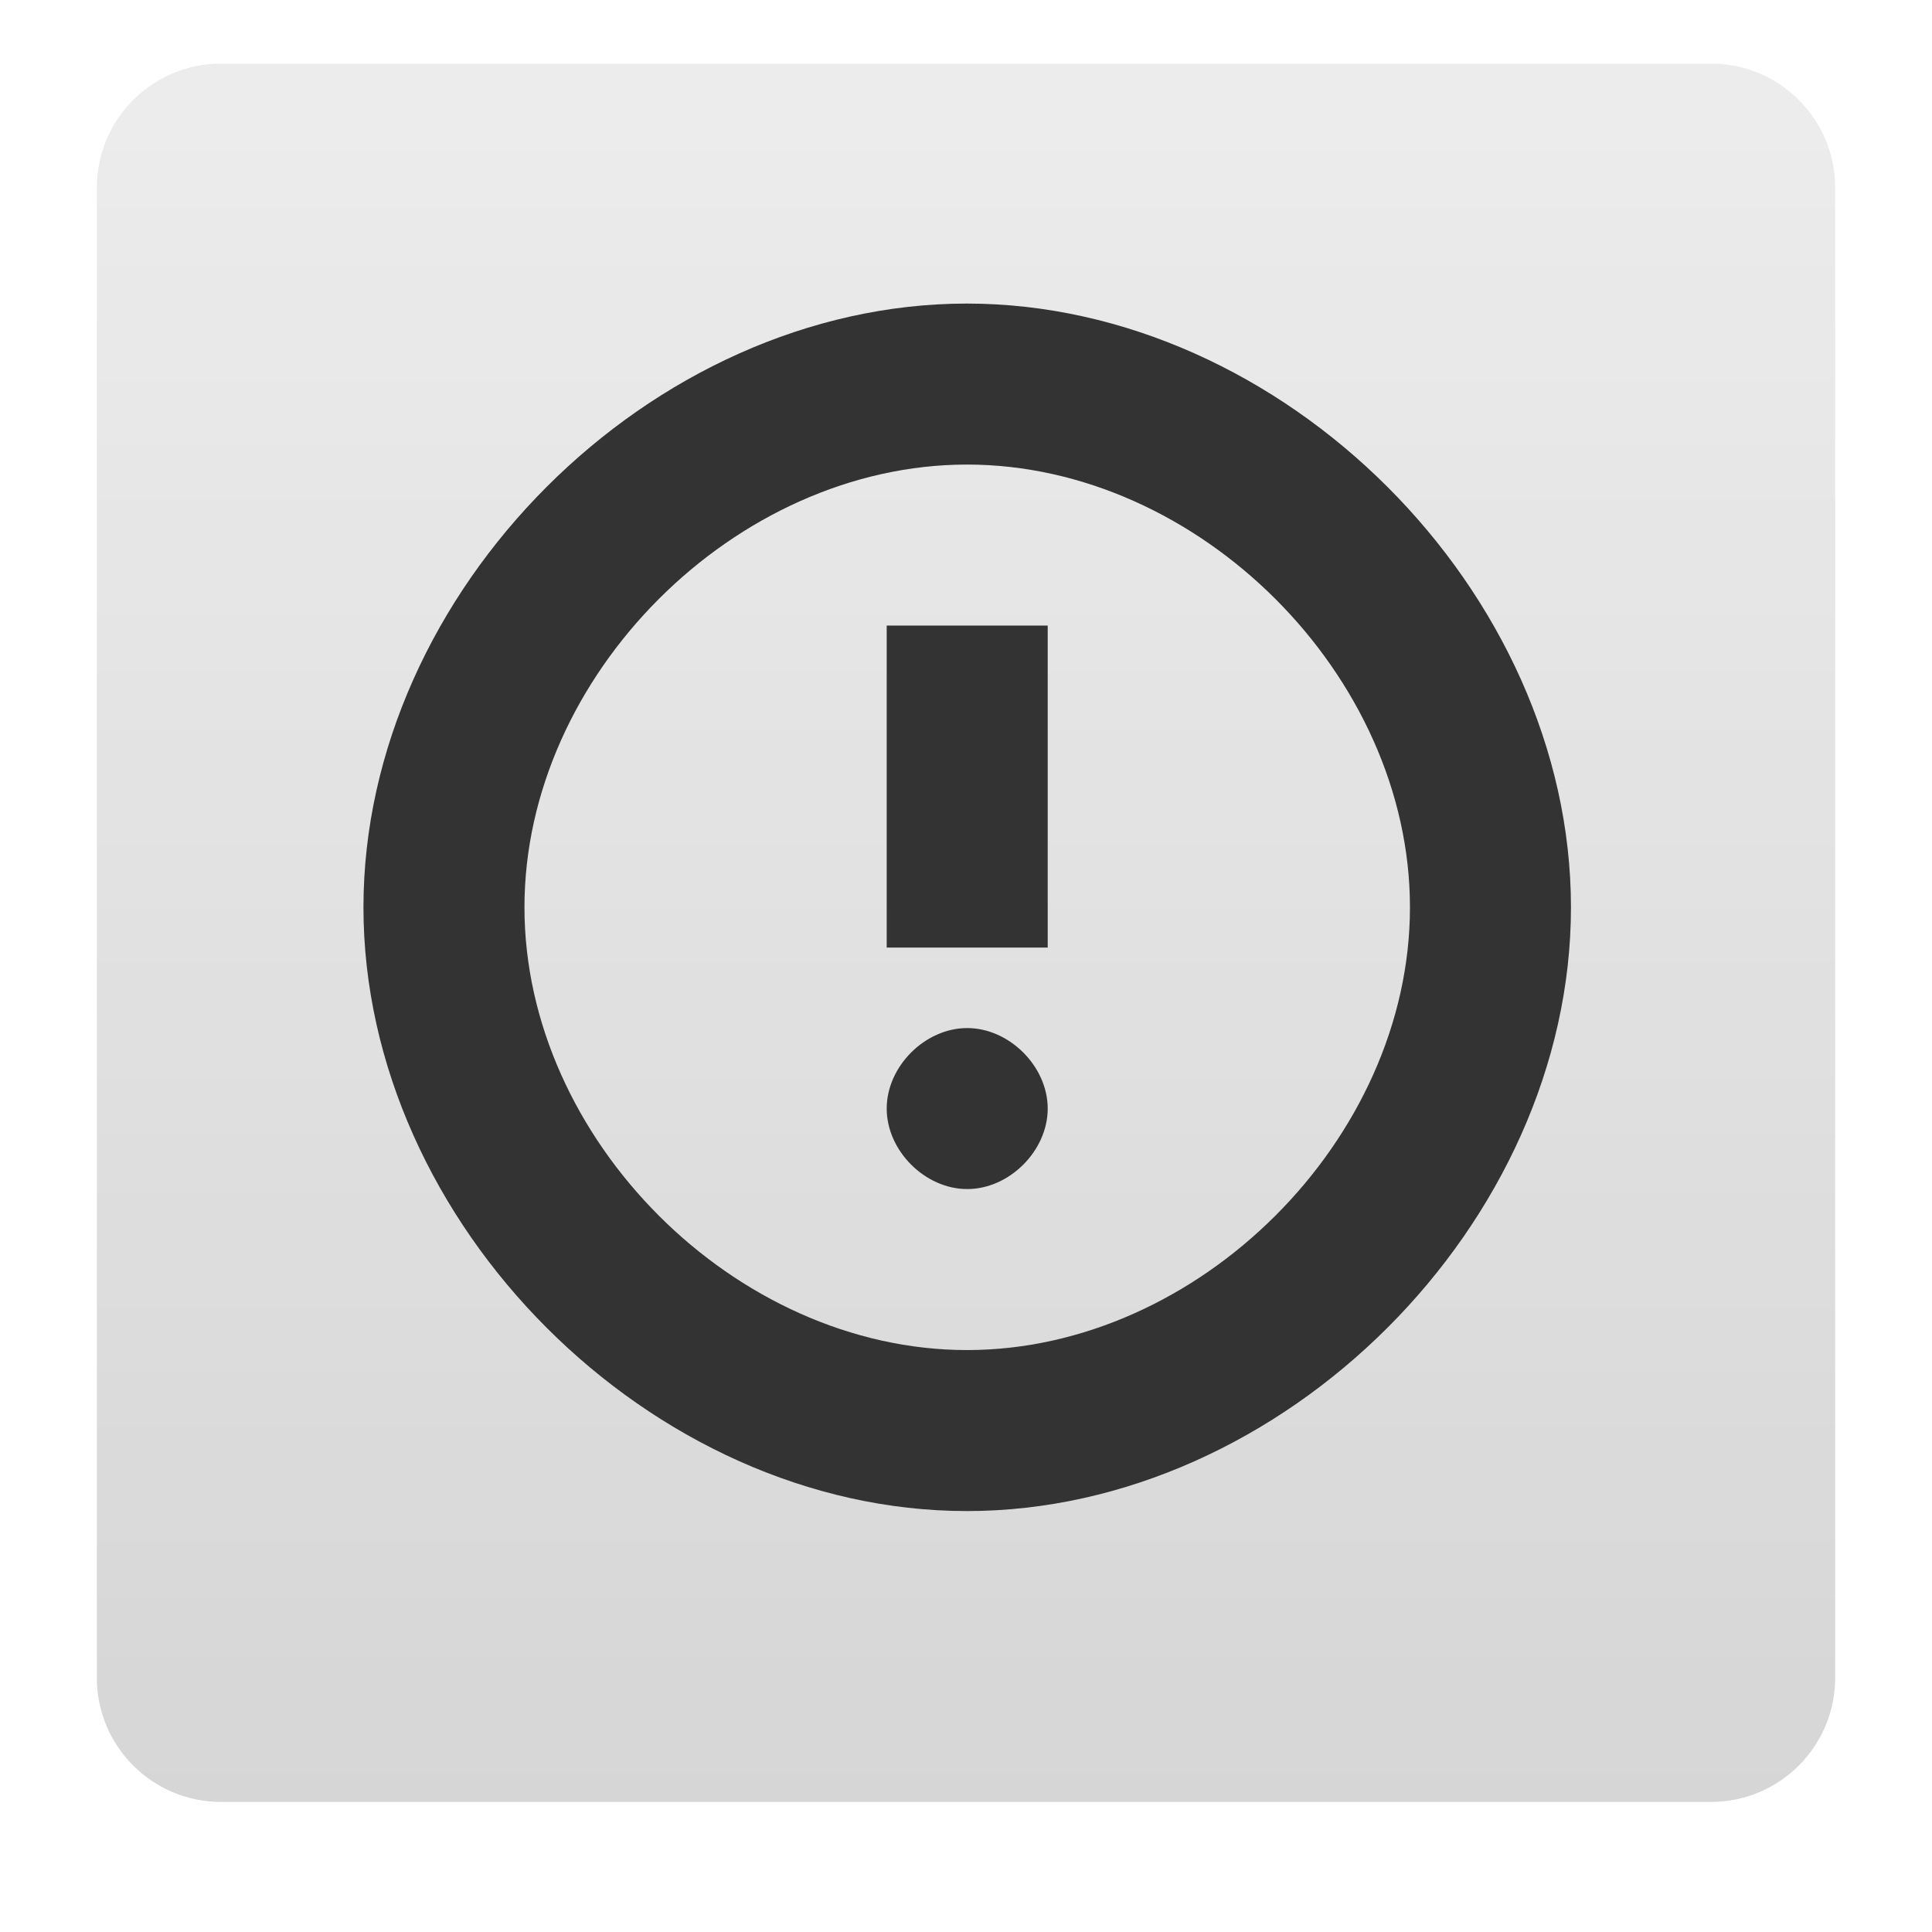
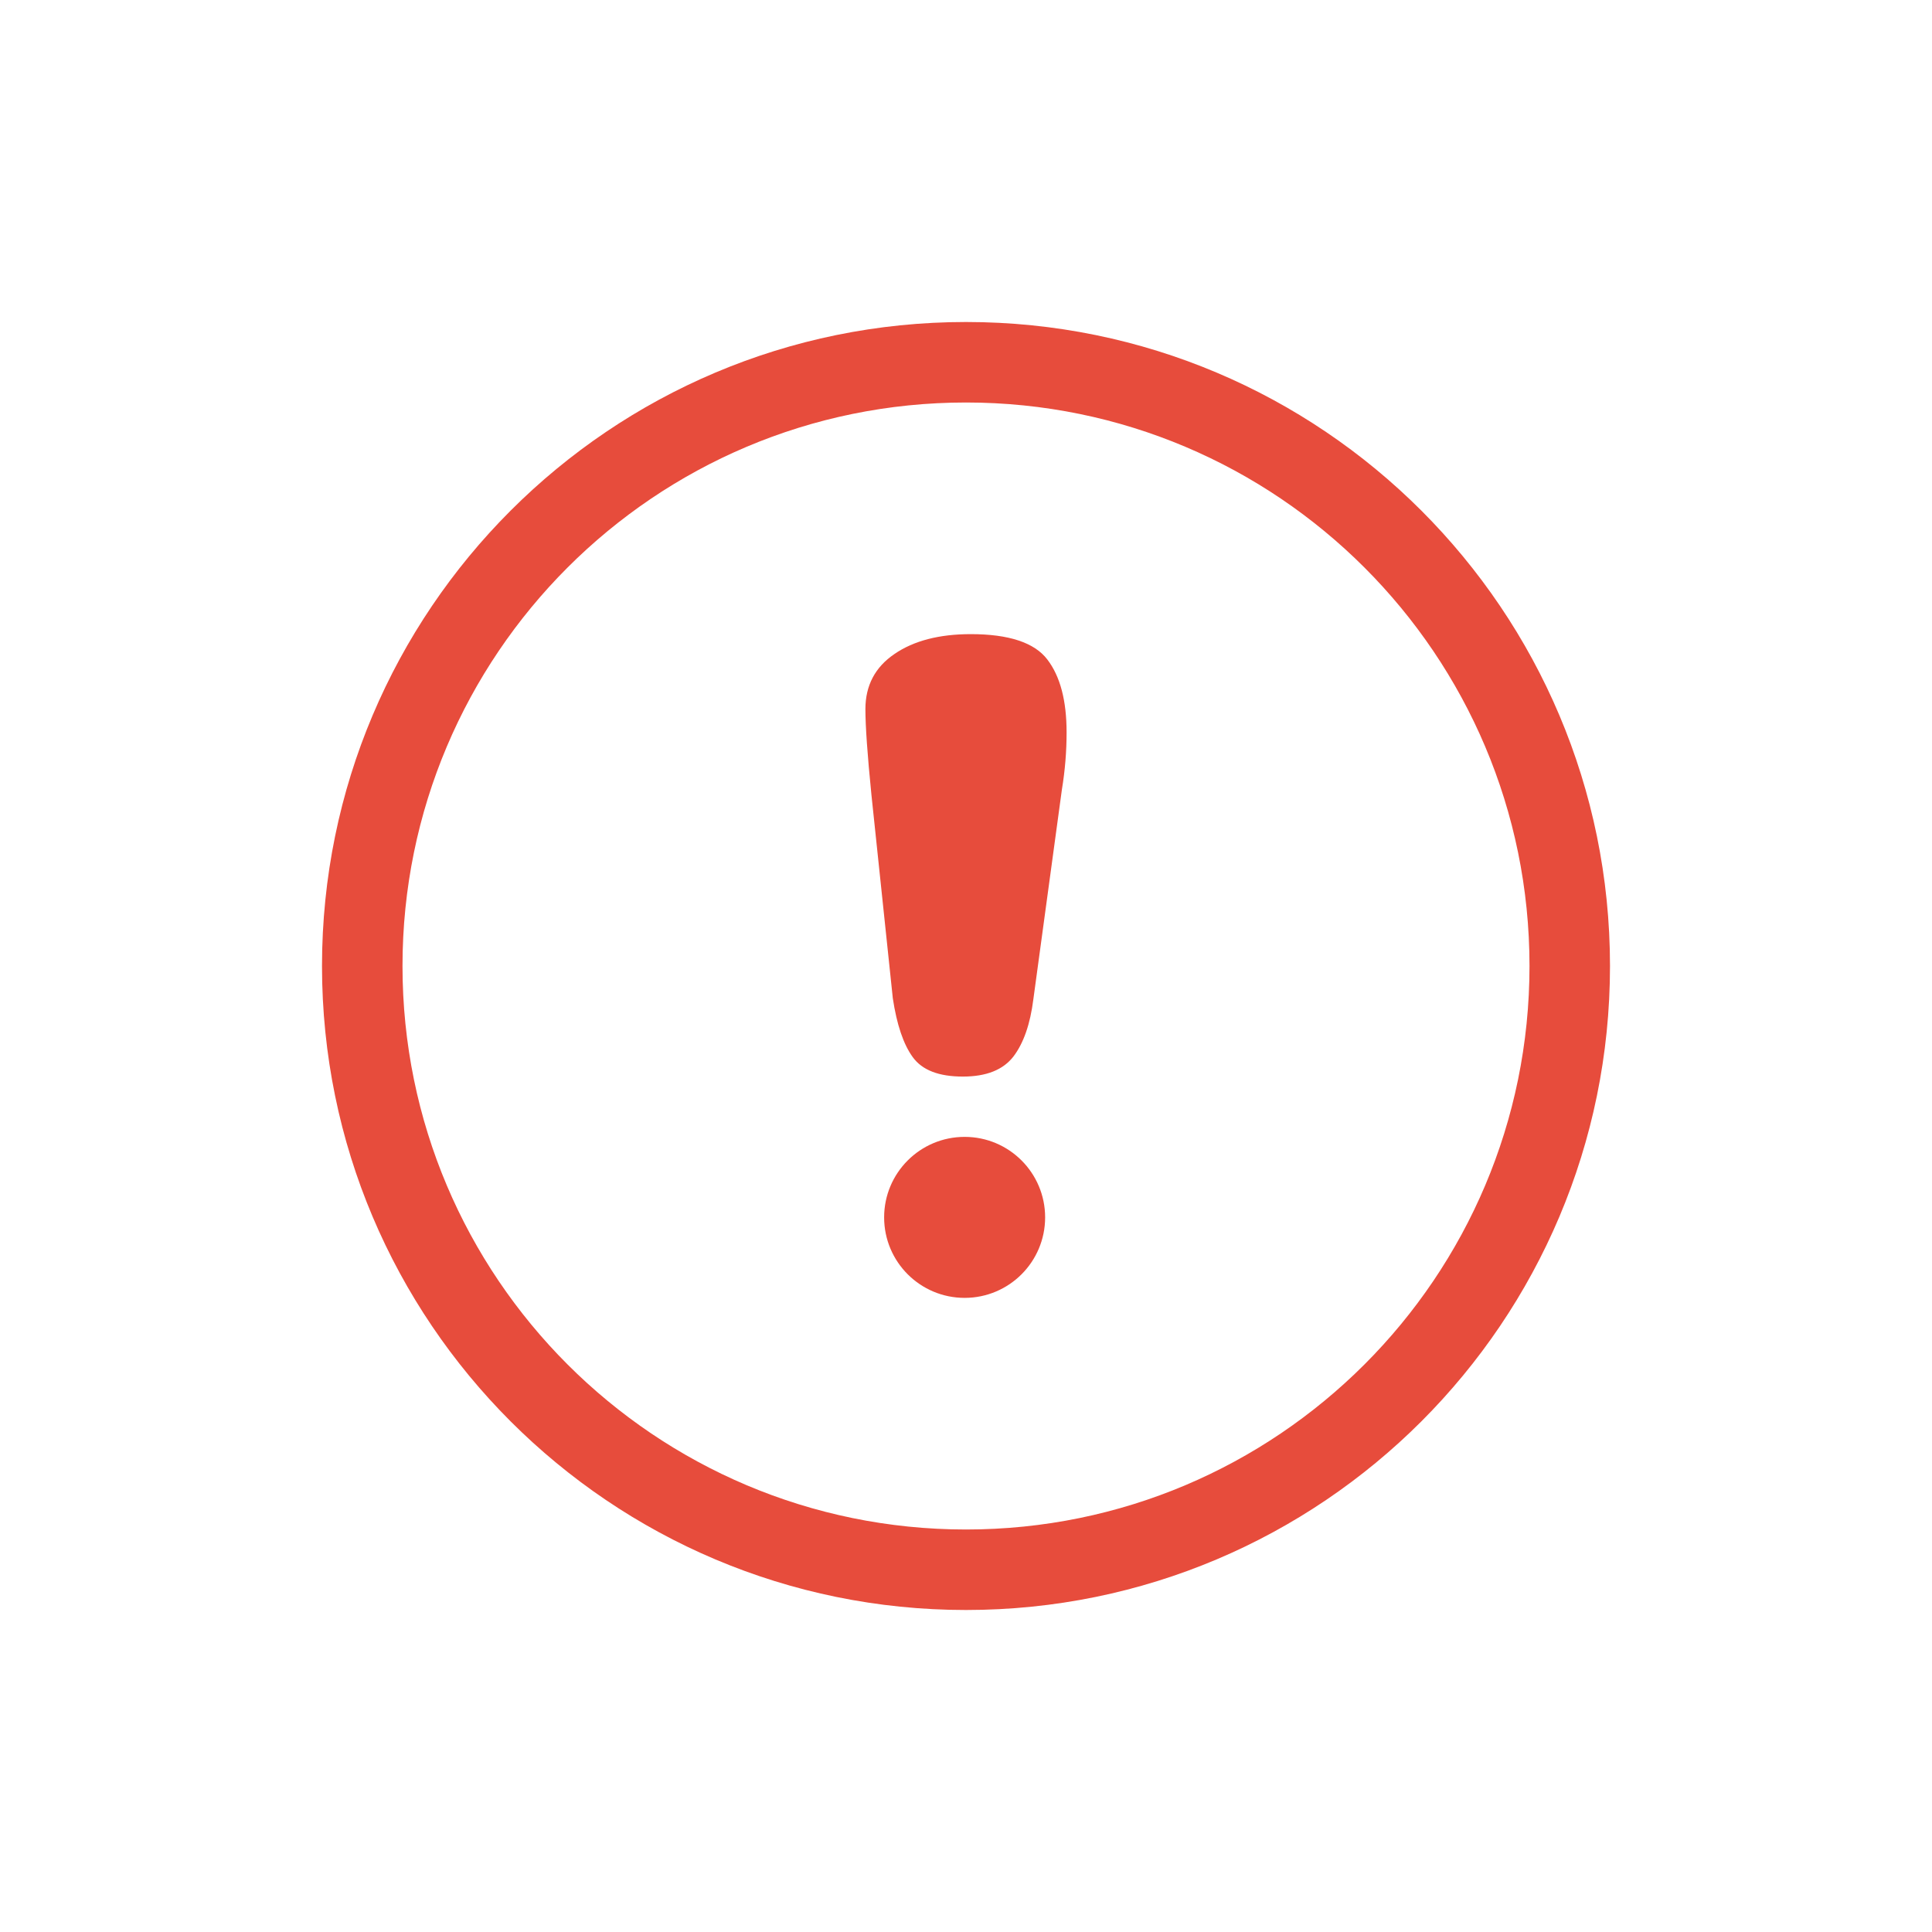
- <svg xmlns="http://www.w3.org/2000/svg" xmlns:xlink="http://www.w3.org/1999/xlink" version="1.0" width="24" height="24" id="svg2">
-   <defs id="defs4">
-     <linearGradient id="linearGradient3625">
-       <stop id="stop3627" style="stop-color:#787878;stop-opacity:1" offset="0" />
-       <stop id="stop3629" style="stop-color:#323232;stop-opacity:1" offset="1" />
-     </linearGradient>
-     <radialGradient cx="64" cy="120.201" r="56" fx="64" fy="120.201" id="radialGradient2872" xlink:href="#linearGradient3625" gradientUnits="userSpaceOnUse" gradientTransform="matrix(0.900984,0,0,1.142858,-9.662993,-131.3724)" />
-     <clipPath id="clipPath2883">
-       <path d="m -100,-74 0,96 96,0 0,-96 -96,0 z m 48,16 c 17.664,0 32,14.336 32,32 4e-6,17.664 -14.336,32 -32,32 -17.664,0 -32,-14.336 -32,-32 0,-17.664 14.336,-32 32,-32 z m 12.125,16.125 -16.25,18.875 -8,-7.25 -7.75,8.375 15.75,15.625 24,-27.25 -7.75,-8.375 z" id="path2885" style="opacity:0.3;color:#000000;fill:#ff0000;fill-opacity:1;fill-rule:nonzero;stroke:none;stroke-width:4;marker:none;visibility:visible;display:inline;overflow:visible;enable-background:accumulate" />
-     </clipPath>
-     <filter color-interpolation-filters="sRGB" id="filter3663">
-       <feGaussianBlur id="feGaussianBlur3665" stdDeviation="0.96" />
-     </filter>
-     <clipPath id="clipPath3266">
-       <path d="M 0,0 0,96 96,96 96,0 0,0 z m 12,6 72,0 c 3.324,0 6,2.676 6,6 l 0,72 c 0,3.324 -2.676,6 -6,6 L 12,90 C 8.676,90 6,87.324 6,84 L 6,12 C 6,8.676 8.676,6 12,6 z" id="path3268" style="opacity:0.3;color:#000000;fill:#ff0000;fill-opacity:1;fill-rule:nonzero;stroke:none;stroke-width:4;marker:none;visibility:visible;display:inline;overflow:visible;enable-background:accumulate" />
-     </clipPath>
-     <linearGradient x1="32.251" y1="6.132" x2="32.251" y2="90.239" id="linearGradient3101" xlink:href="#ButtonShadow-0" gradientUnits="userSpaceOnUse" gradientTransform="matrix(1.02381,0,0,1.011905,-1.142857,-98.07143)" />
-     <linearGradient x1="45.448" y1="92.54" x2="45.448" y2="7.017" id="ButtonShadow-0" gradientUnits="userSpaceOnUse" gradientTransform="matrix(1.005865,0,0,0.994169,100,0)">
-       <stop id="stop3750-8" style="stop-color:#000000;stop-opacity:1" offset="0" />
-       <stop id="stop3752-5" style="stop-color:#000000;stop-opacity:0.588" offset="1" />
-     </linearGradient>
-     <linearGradient x1="32.251" y1="6.132" x2="32.251" y2="90.239" id="linearGradient3780" xlink:href="#ButtonShadow-0" gradientUnits="userSpaceOnUse" gradientTransform="matrix(1.02381,0,0,1.011905,-1.142857,-98.07143)" />
-     <linearGradient x1="32.251" y1="6.132" x2="32.251" y2="90.239" id="linearGradient3772" xlink:href="#ButtonShadow-0" gradientUnits="userSpaceOnUse" gradientTransform="matrix(1.02381,0,0,1.011905,-1.142857,-98.07143)" />
-     <linearGradient x1="32.251" y1="6.132" x2="32.251" y2="90.239" id="linearGradient3725" xlink:href="#ButtonShadow-0" gradientUnits="userSpaceOnUse" gradientTransform="matrix(1.02381,0,0,1.011905,-1.142857,-98.07143)" />
-     <linearGradient x1="48" y1="90" x2="48" y2="5.988" id="linearGradient3052" xlink:href="#ButtonColor-6" gradientUnits="userSpaceOnUse" />
-     <linearGradient x1="10.32" y1="21" x2="10.32" y2="0.999" id="ButtonColor-6" gradientUnits="userSpaceOnUse">
-       <stop id="stop3189-4" style="stop-color:#c8c8c8;stop-opacity:1" offset="0" />
-       <stop id="stop3191-0" style="stop-color:#e6e6e6;stop-opacity:1" offset="1" />
-     </linearGradient>
-     <linearGradient x1="36.357" y1="6" x2="36.357" y2="63.893" id="linearGradient3188" xlink:href="#linearGradient3737" gradientUnits="userSpaceOnUse" />
-     <linearGradient id="linearGradient3737">
-       <stop id="stop3739" style="stop-color:#ffffff;stop-opacity:1" offset="0" />
-       <stop id="stop3741" style="stop-color:#ffffff;stop-opacity:0" offset="1" />
-     </linearGradient>
-     <radialGradient cx="48" cy="90.172" r="42" fx="48" fy="90.172" id="radialGradient3619" xlink:href="#linearGradient3737" gradientUnits="userSpaceOnUse" gradientTransform="matrix(1.157313,0,0,0.9959077,-7.551021,0.1971319)" />
-     <linearGradient x1="32.251" y1="6.132" x2="32.251" y2="90.239" id="linearGradient4256" xlink:href="#ButtonShadow-0" gradientUnits="userSpaceOnUse" gradientTransform="translate(0,-97)" />
-     <linearGradient xlink:href="#ButtonColor-6" id="linearGradient3024" gradientUnits="userSpaceOnUse" x1="48" y1="90" x2="48" y2="5.988" gradientTransform="matrix(0.2570698,0,0,0.2570698,-0.3394947,-0.7525833)" />
-   </defs>
-   <rect style="opacity:0.75;fill:url(#linearGradient3024);fill-opacity:1;fill-rule:nonzero;stroke:none;display:inline" id="rect2419" y="0.79" x="1.203" ry="1.542" rx="1.542" height="21.594" width="21.594" />
-   <path style="fill:#333333;fill-opacity:1;fill-rule:evenodd;stroke:none" d="m 12.011,3.771 c -3.927,2.33e-4 -7.496,3.573 -7.496,7.5 0,3.927 3.569,7.5 7.496,7.5 3.927,2.33e-4 7.504,-3.573 7.504,-7.5 0,-3.927 -3.577,-7.5 -7.504,-7.5 z m 0.002,2 c 2.88,-1.71e-4 5.502,2.62 5.502,5.5 0,2.88 -2.622,5.5 -5.502,5.5 -2.88,-1.71e-4 -5.498,-2.62 -5.498,-5.5 0,-2.88 2.618,-5.5 5.498,-5.5 z" id="path3274" />
-   <path style="fill:#333333;fill-opacity:1;fill-rule:evenodd;stroke:none" d="m 13.015,13.771 c 0,-0.524 -0.477,-1 -1,-1 -0.524,0 -1,0.476 -1,1 0,0.524 0.476,1 1,1 0.524,10e-5 1,-0.476 1,-1 z" id="path3285" />
-   <rect style="fill:#333333;fill-opacity:1;fill-rule:evenodd;stroke:none" id="rect3273" width="2" height="4" x="11.015" y="-11.771" transform="scale(1,-1)" />
+ <svg xmlns="http://www.w3.org/2000/svg" width="24" height="24" id="svg2" version="1.1">
+   <defs id="defs4" />
+   <g id="layer1" transform="translate(0,-1028.362)">
+     <g id="g4147" style="fill:#e74c3c;fill-opacity:1">
+       <g transform="translate(-0.25,-0.1223065)" id="g4148" style="fill:#e74c3c;fill-opacity:1">
+         <g style="fill:#e74c3c;fill-opacity:1" transform="matrix(0.4402959,0,0,0.281116,-9.764354,1026.306)" id="g5">
+           <path style="fill:#e74c3c;fill-opacity:1" d="m 47.982,36.647 c 0.542,-0.583 1.262,-0.876 2.151,-0.876 1.076,0 1.797,0.375 2.16,1.119 0.365,0.746 0.544,1.82 0.544,3.224 0,0.828 -0.042,1.666 -0.132,2.52 L 51.9,51.898 c -0.088,1.104 -0.277,1.949 -0.563,2.538 -0.292,0.59 -0.764,0.886 -1.427,0.886 -0.681,0 -1.148,-0.287 -1.413,-0.858 -0.264,-0.569 -0.451,-1.438 -0.563,-2.604 L 47.33,42.859 c -0.112,-1.755 -0.169,-3.014 -0.169,-3.778 10e-4,-1.04 0.273,-1.852 0.821,-2.434 z" id="path7" />
+         </g>
+         <circle style="fill:#e74c3c;fill-opacity:1;stroke:none" id="path4146" cx="12.233" cy="1043.607" r="1" />
+       </g>
+       <path id="path4142" transform="translate(0,1028.362)" d="M 12 4 A 8 8 0 0 0 4 12 A 8 8 0 0 0 12 20 A 8 8 0 0 0 20 12 A 8 8 0 0 0 12 4 z M 12 5 A 7 7 0 0 1 19 12 A 7 7 0 0 1 12 19 A 7 7 0 0 1 5 12 A 7 7 0 0 1 12 5 z " style="opacity:1;fill:#e74c3c;fill-opacity:1;fill-rule:nonzero;stroke:none;stroke-width:1;stroke-miterlimit:4;stroke-dasharray:none;stroke-opacity:1" />
+     </g>
+   </g>
</svg>
